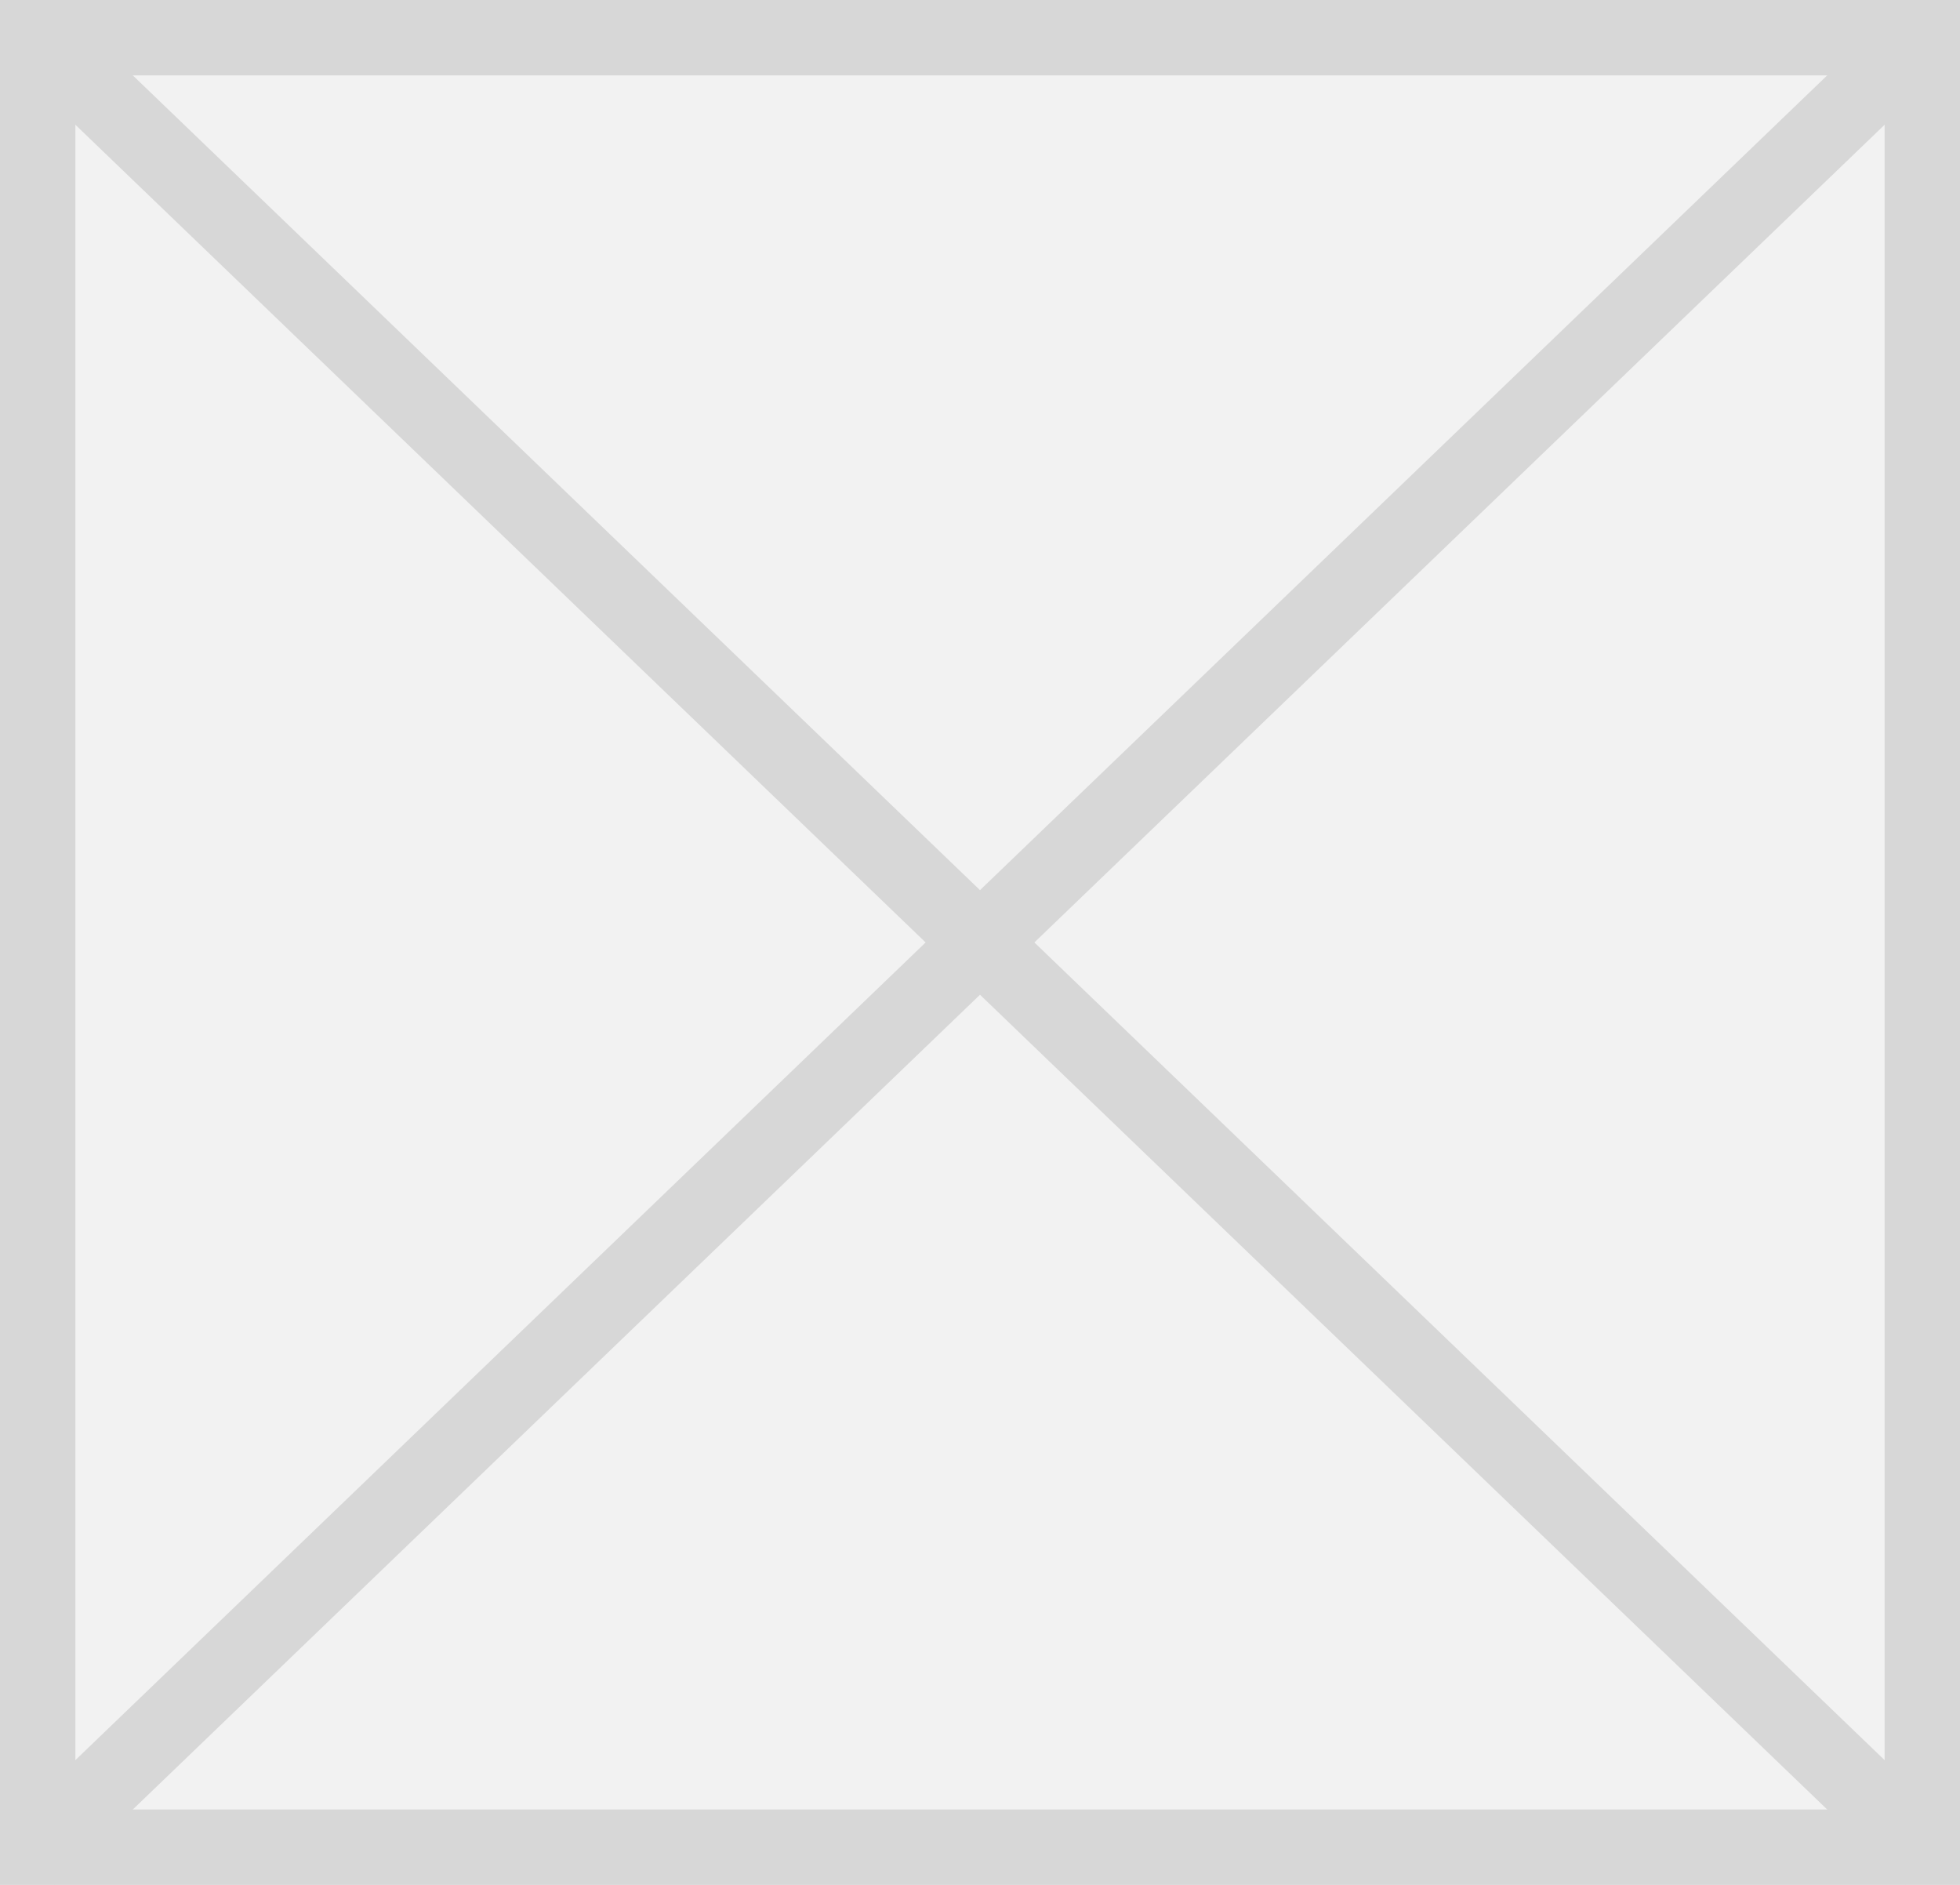
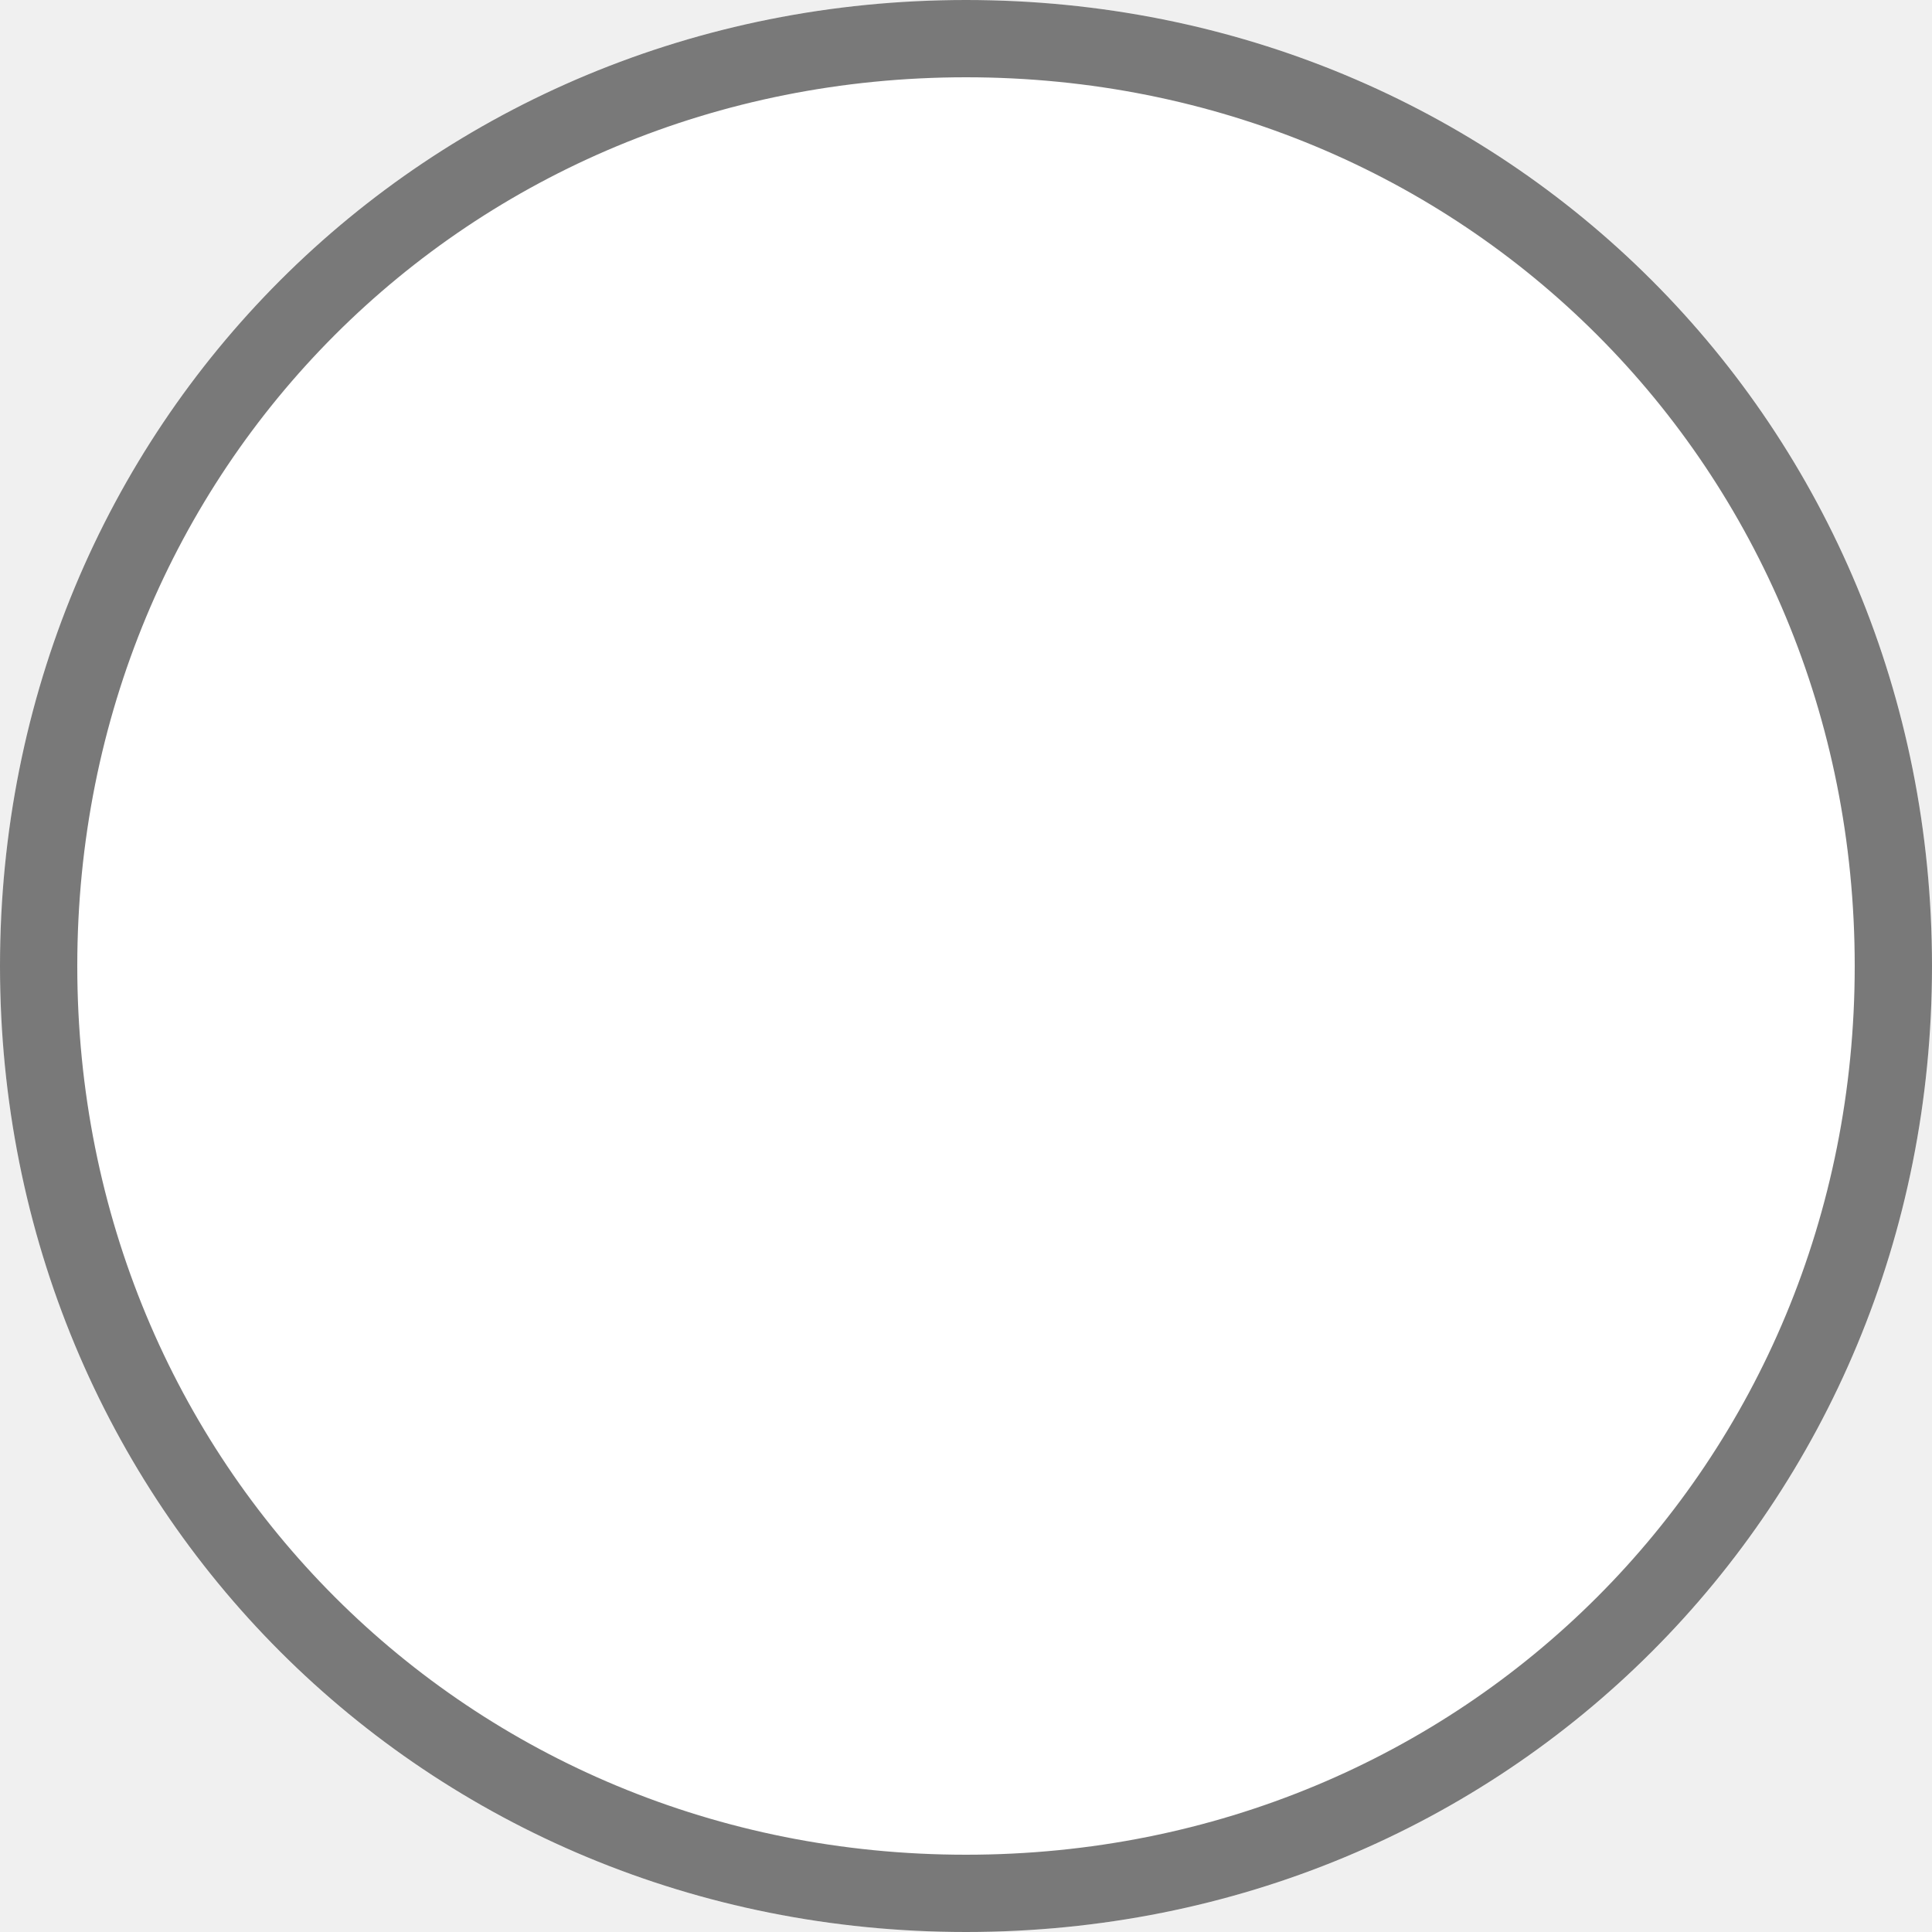
- <svg xmlns="http://www.w3.org/2000/svg" version="1.1" width="26px" height="25px">
-   <g transform="translate(-2224 -1330 )">
-     <path d="M 2224.5 1330.5  L 2249.5 1330.5  L 2249.5 1354.5  L 2224.5 1354.5  L 2224.5 1330.5  Z " fill-rule="nonzero" fill="#f2f2f2" stroke="none" />
-     <path d="M 2224.5 1330.5  L 2249.5 1330.5  L 2249.5 1354.5  L 2224.5 1354.5  L 2224.5 1330.5  Z " stroke-width="1" stroke="#d7d7d7" fill="none" />
-     <path d="M 2224.375 1330.36  L 2249.625 1354.64  M 2249.625 1330.36  L 2224.375 1354.64  " stroke-width="1" stroke="#d7d7d7" fill="none" />
+ <svg xmlns="http://www.w3.org/2000/svg" version="1.1" width="25px" height="25px">
+   <g transform="matrix(1 0 0 1 -1925 -1330 )">
+     <path d="M 1937.5 1330  C 1944.5 1330  1950 1335.5  1950 1342.5  C 1950 1349.5  1944.5 1355  1937.5 1355  C 1930.5 1355  1925 1349.5  1925 1342.5  C 1925 1335.5  1930.5 1330  1937.5 1330  Z " fill-rule="nonzero" fill="#ffffff" stroke="none" />
+     <path d="M 1937.5 1330.5  C 1944.22 1330.5  1949.5 1335.78  1949.5 1342.5  C 1949.5 1349.22  1944.22 1354.5  1937.5 1354.5  C 1930.78 1354.5  1925.5 1349.22  1925.5 1342.5  C 1925.5 1335.78  1930.78 1330.5  1937.5 1330.5  Z " stroke-width="1" stroke="#797979" fill="none" />
  </g>
</svg>
